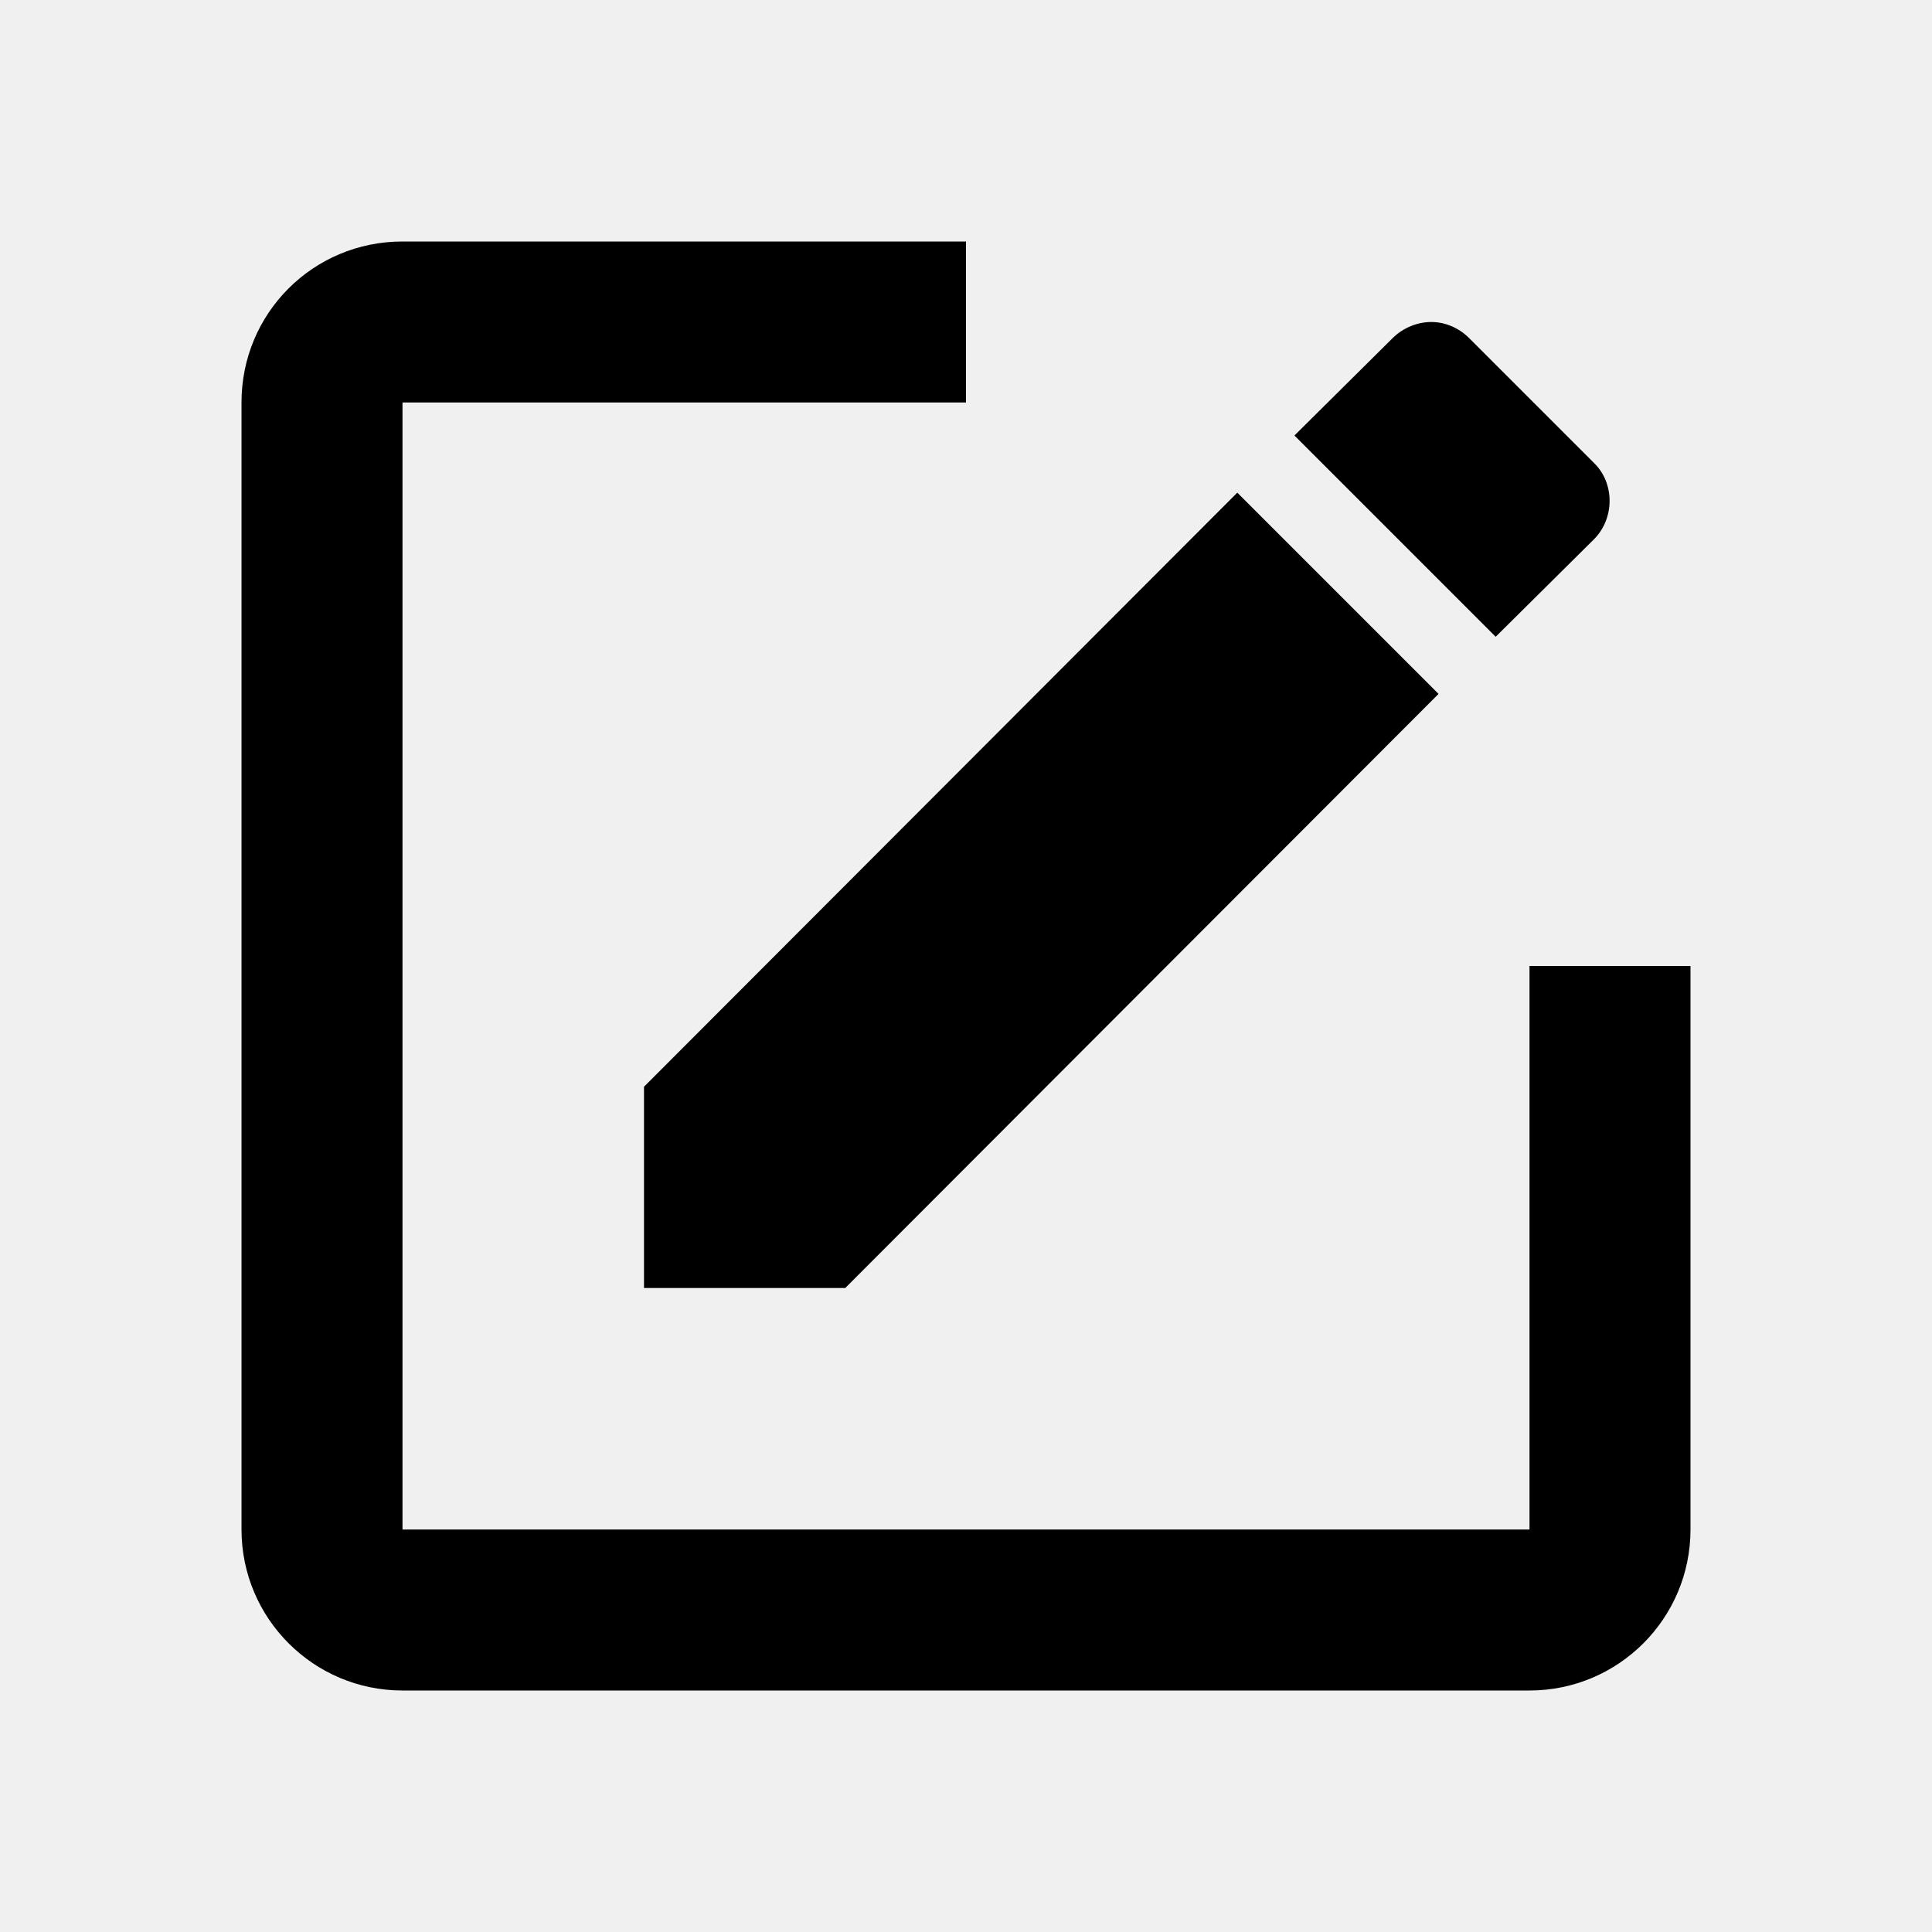
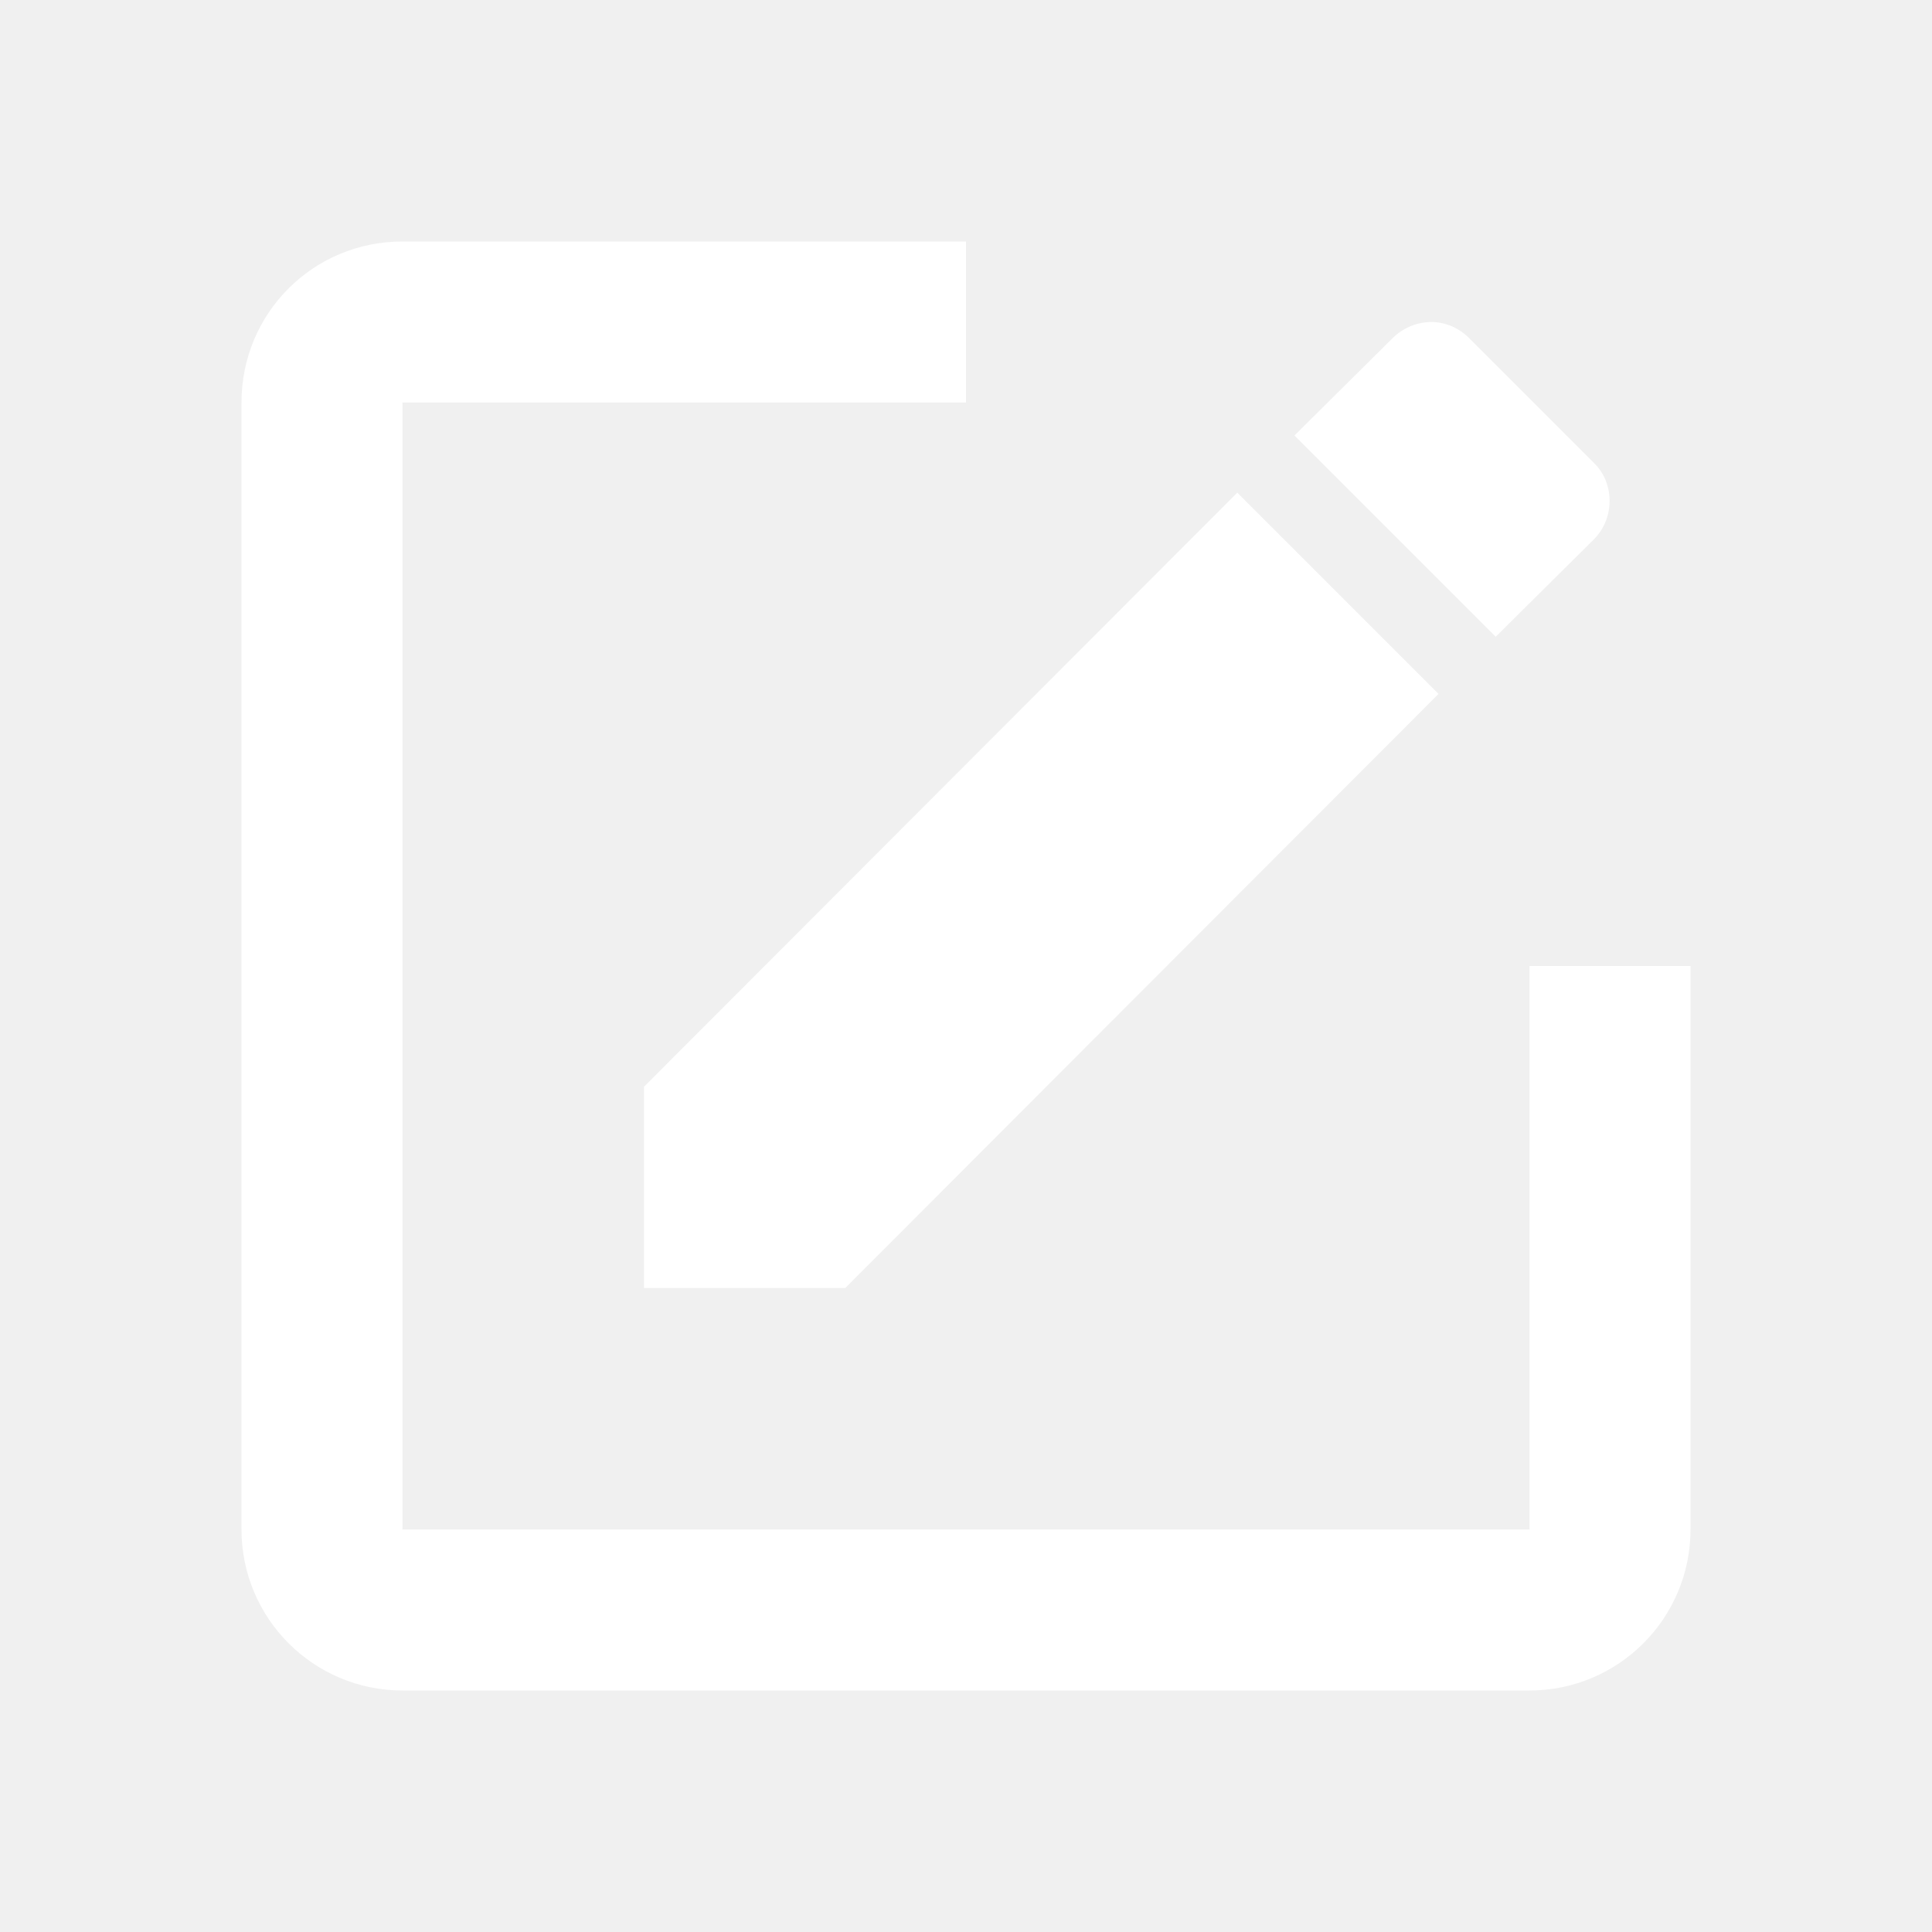
- <svg xmlns="http://www.w3.org/2000/svg" viewBox="0 0 24 24">
+ <svg xmlns="http://www.w3.org/2000/svg" fill="white" viewBox="0 0 24 24">
  <path d="M5,3C3.89,3 3,3.89 3,5V19A2,2 0 0,0 5,21H19A2,2 0 0,0 21,19V12H19V19H5V5H12V3H5M17.78,4C17.61,4 17.43,4.07 17.3,4.2L16.08,5.41L18.58,7.91L19.8,6.7C20.06,6.44 20.06,6 19.8,5.75L18.25,4.2C18.12,4.07 17.95,4 17.78,4M15.37,6.12L8,13.5V16H10.5L17.87,8.62L15.37,6.12Z" />
</svg>
